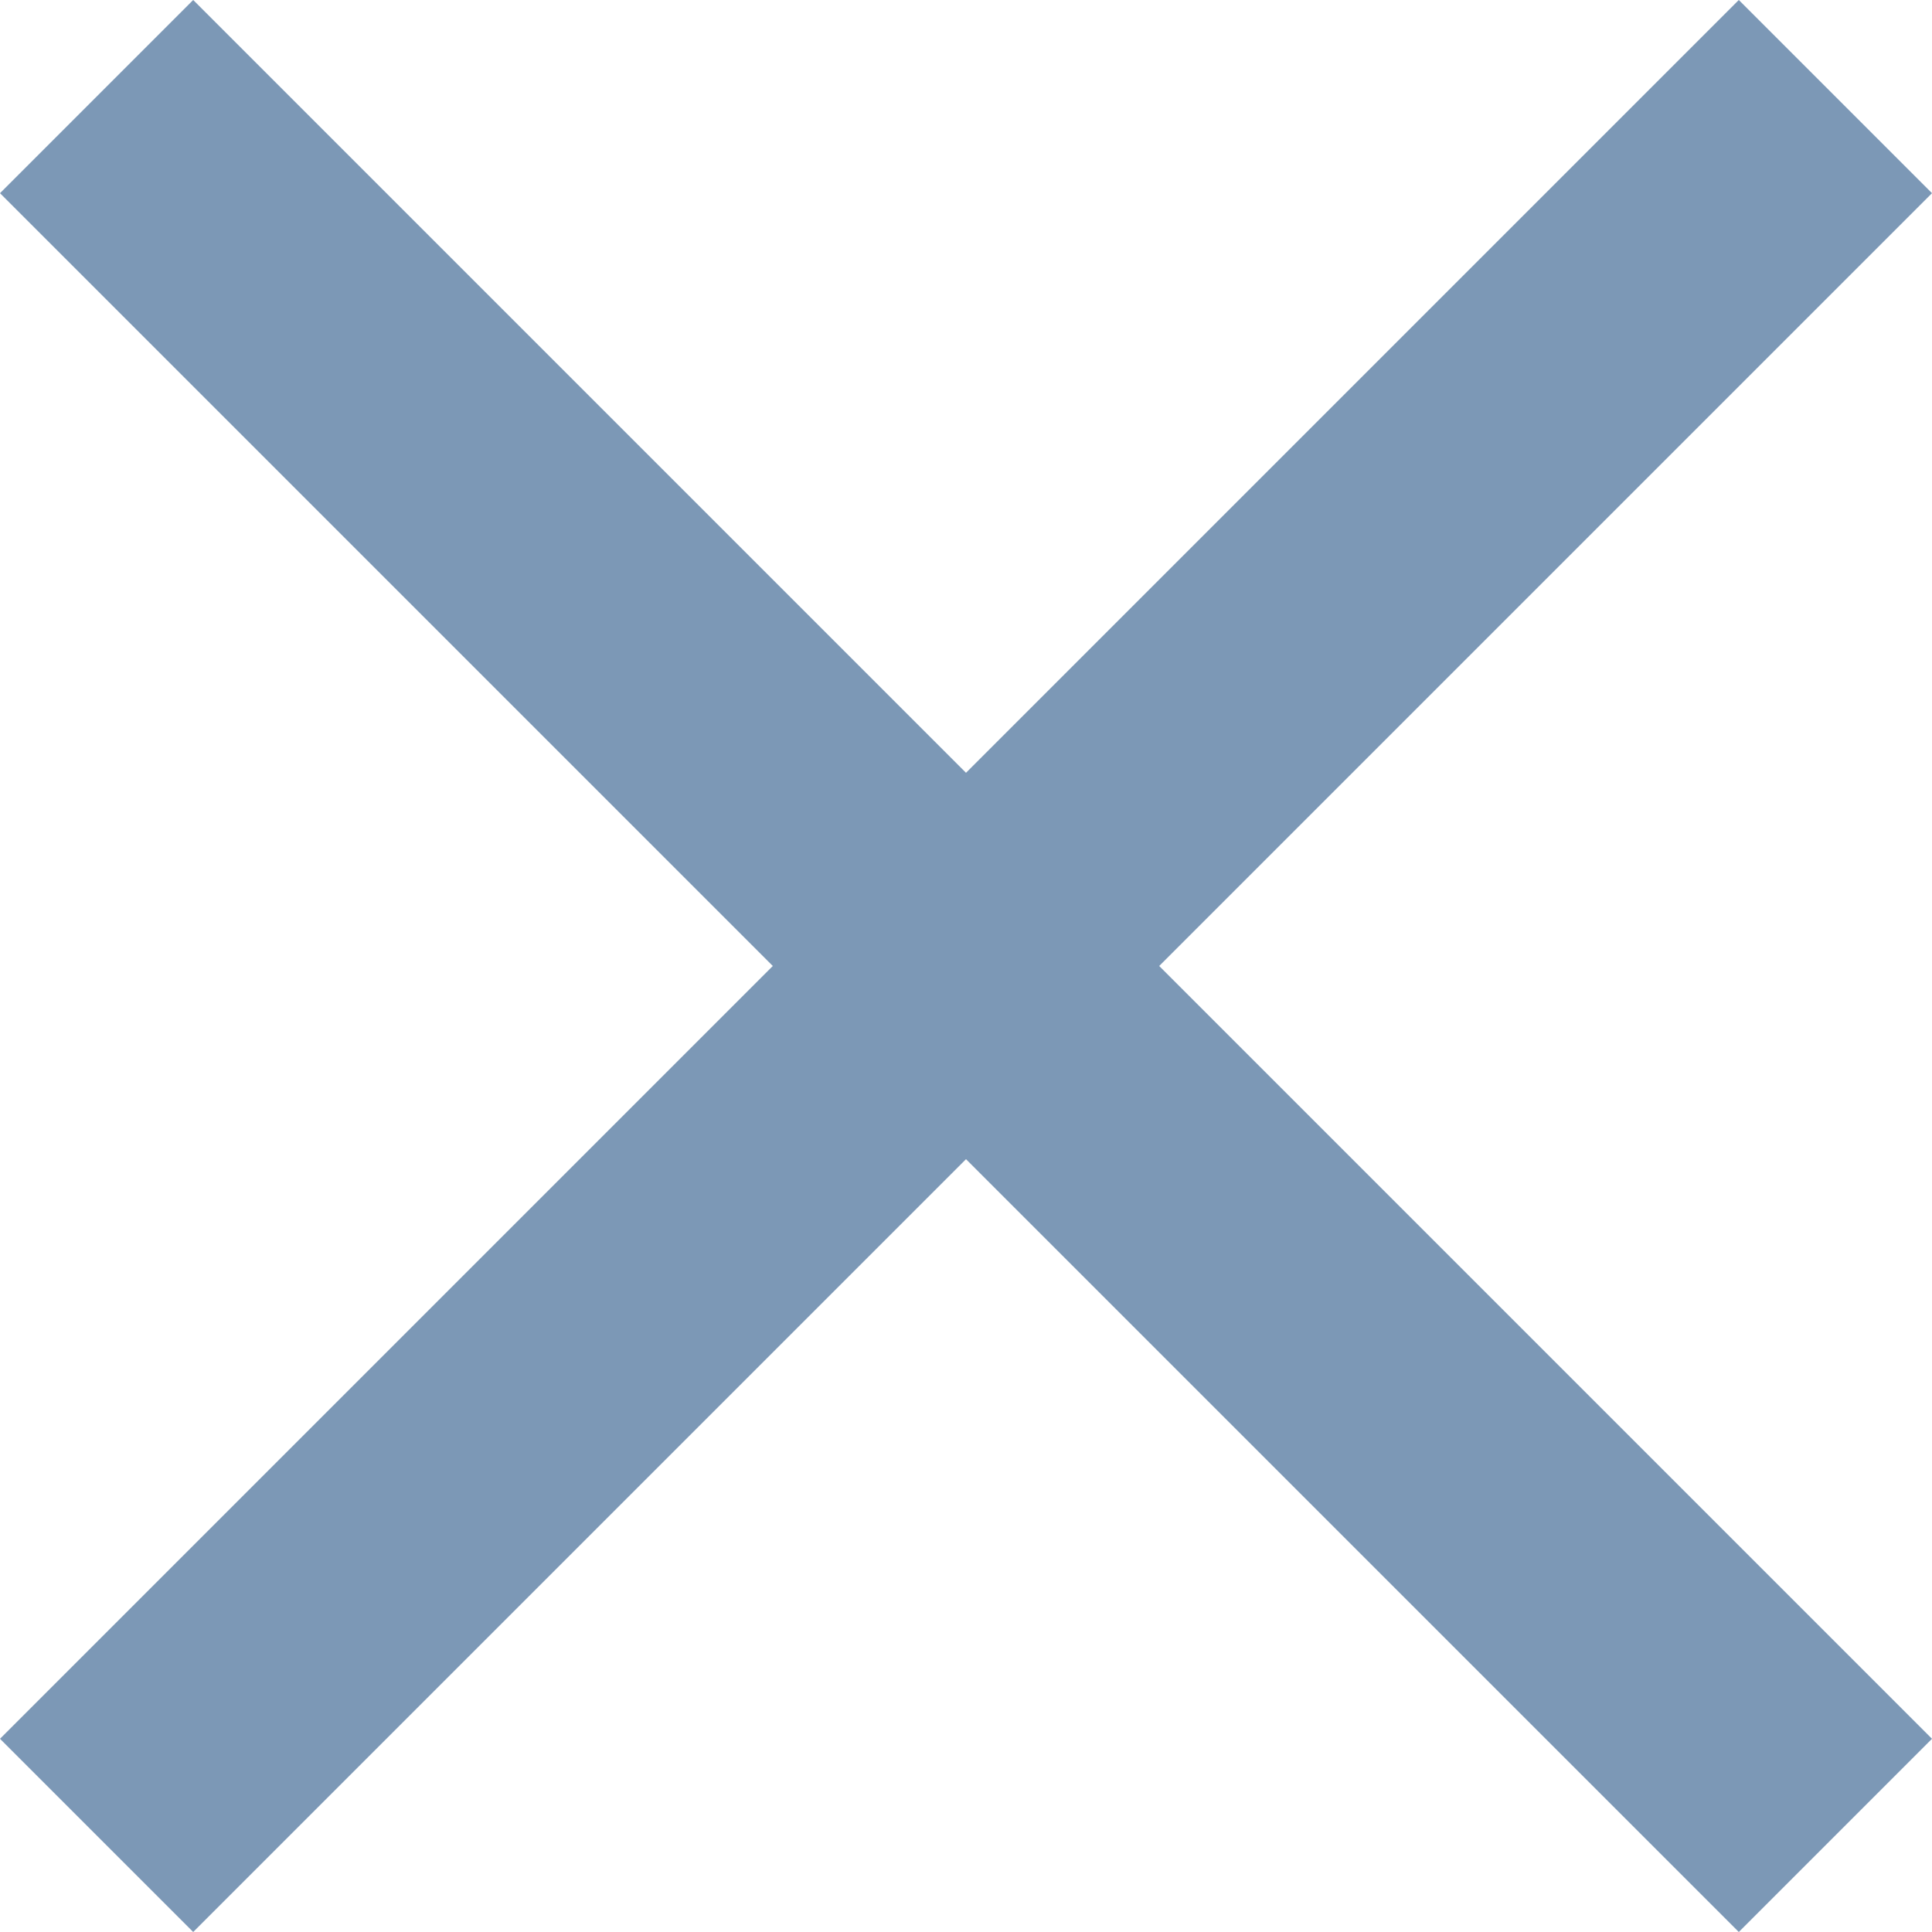
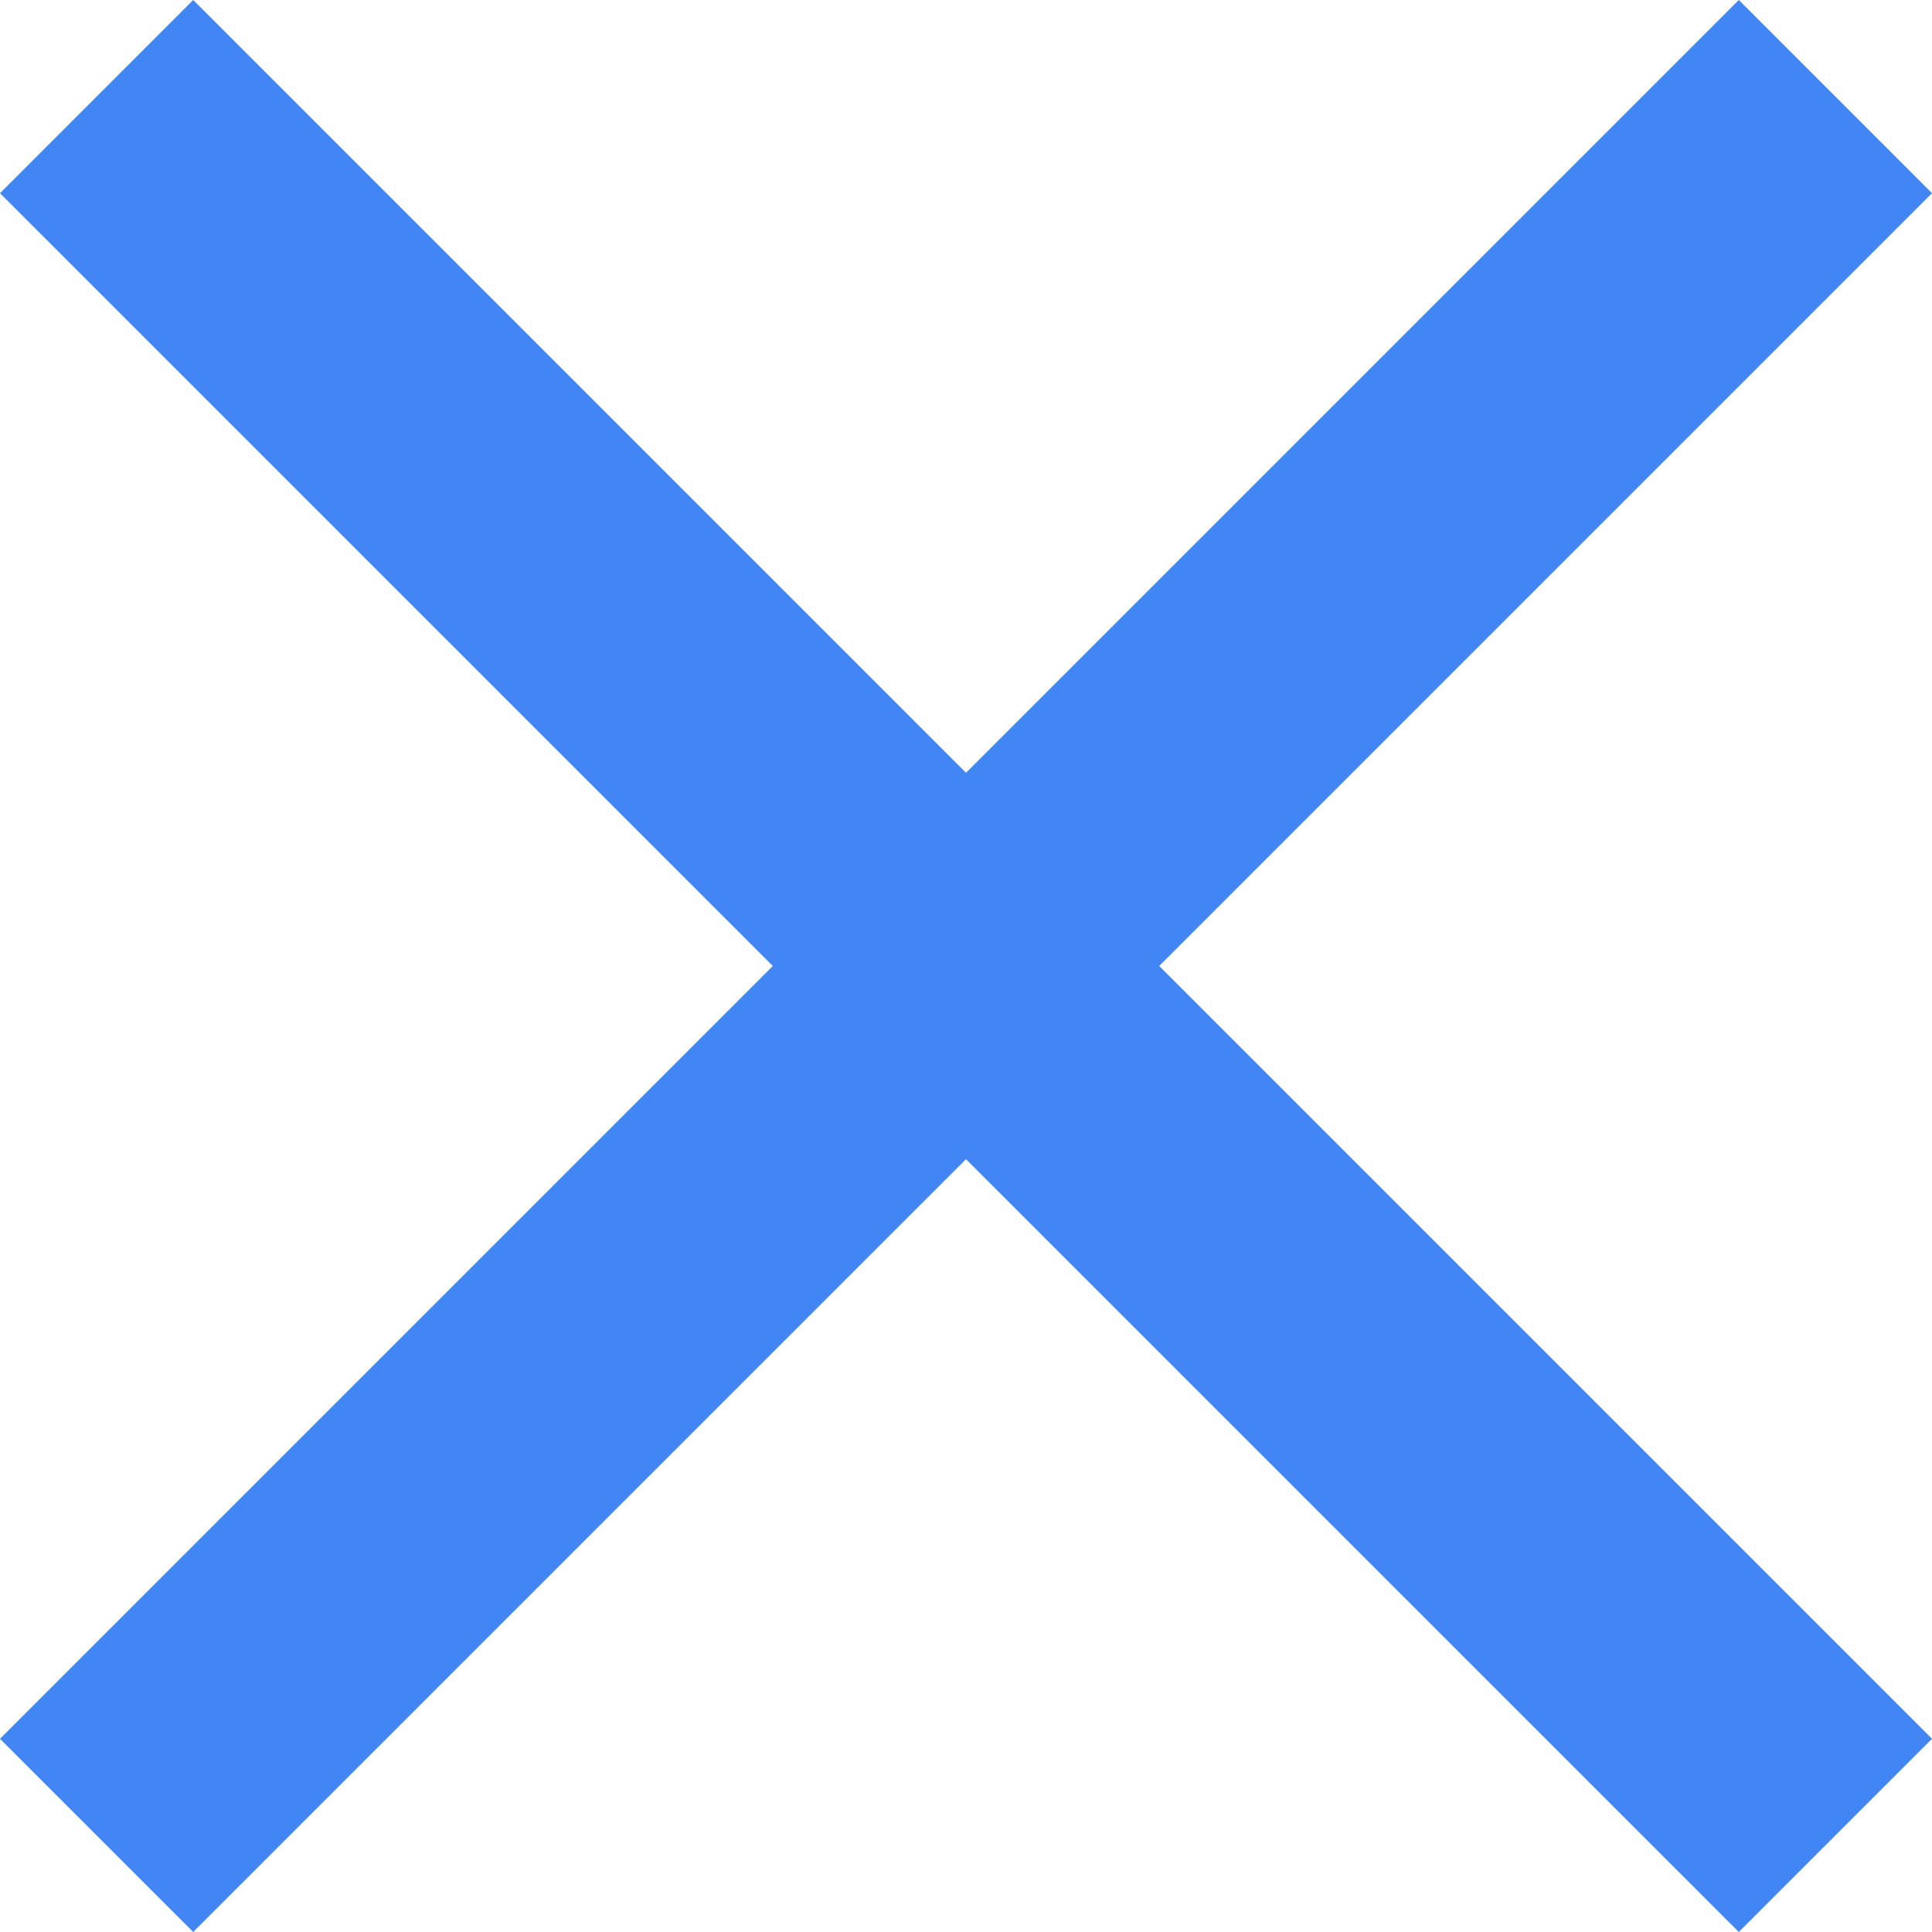
<svg xmlns="http://www.w3.org/2000/svg" version="1.1" id="Capa_1" x="0px" y="0px" width="512px" height="512px" viewBox="0 0 357 357" style="enable-background:new 0 0 357 357;" xml:space="preserve">
  <g>
    <g id="clear">
-       <polygon points="357,35.7 321.3,0 178.5,142.8 35.7,0 0,35.7 142.8,178.5 0,321.3 35.7,357 178.5,214.2 321.3,357 357,321.3     214.2,178.5   " fill="#7c98b6" />
+       <polygon points="357,35.7 321.3,0 178.5,142.8 35.7,0 0,35.7 142.8,178.5 0,321.3 35.7,357 178.5,214.2 321.3,357 357,321.3     214.2,178.5   " fill="#4285f4" />
    </g>
  </g>
</svg>
